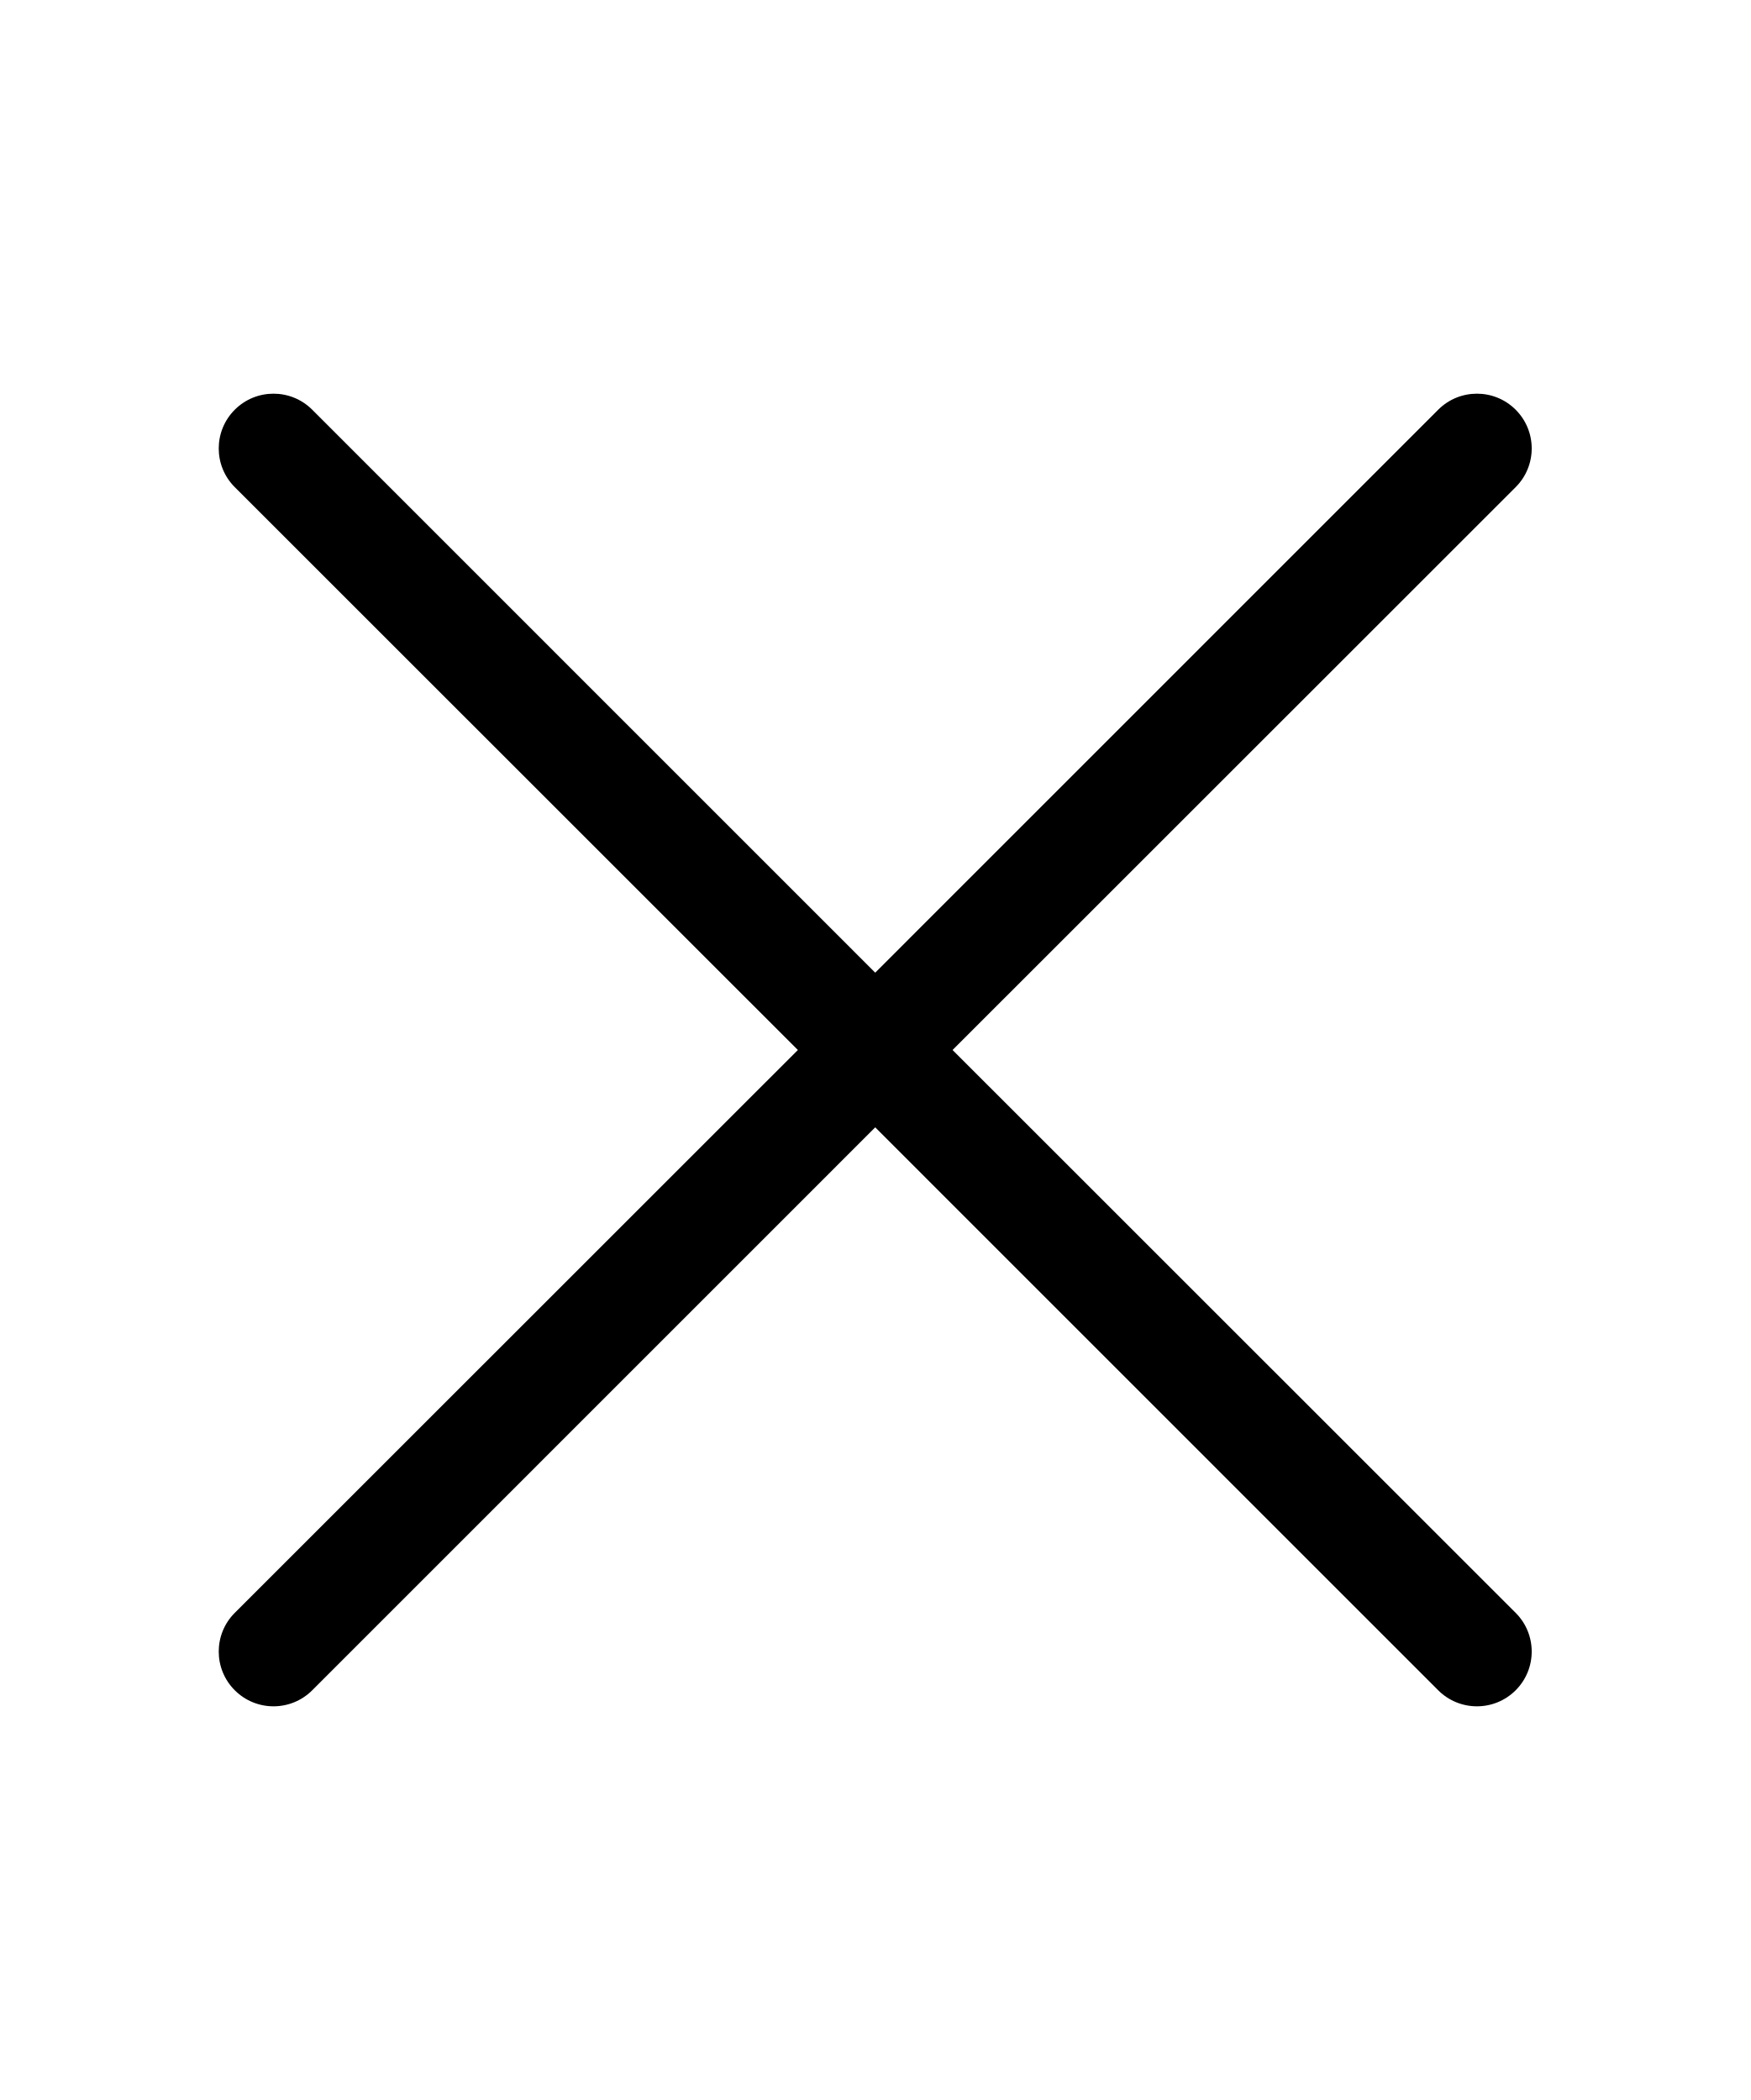
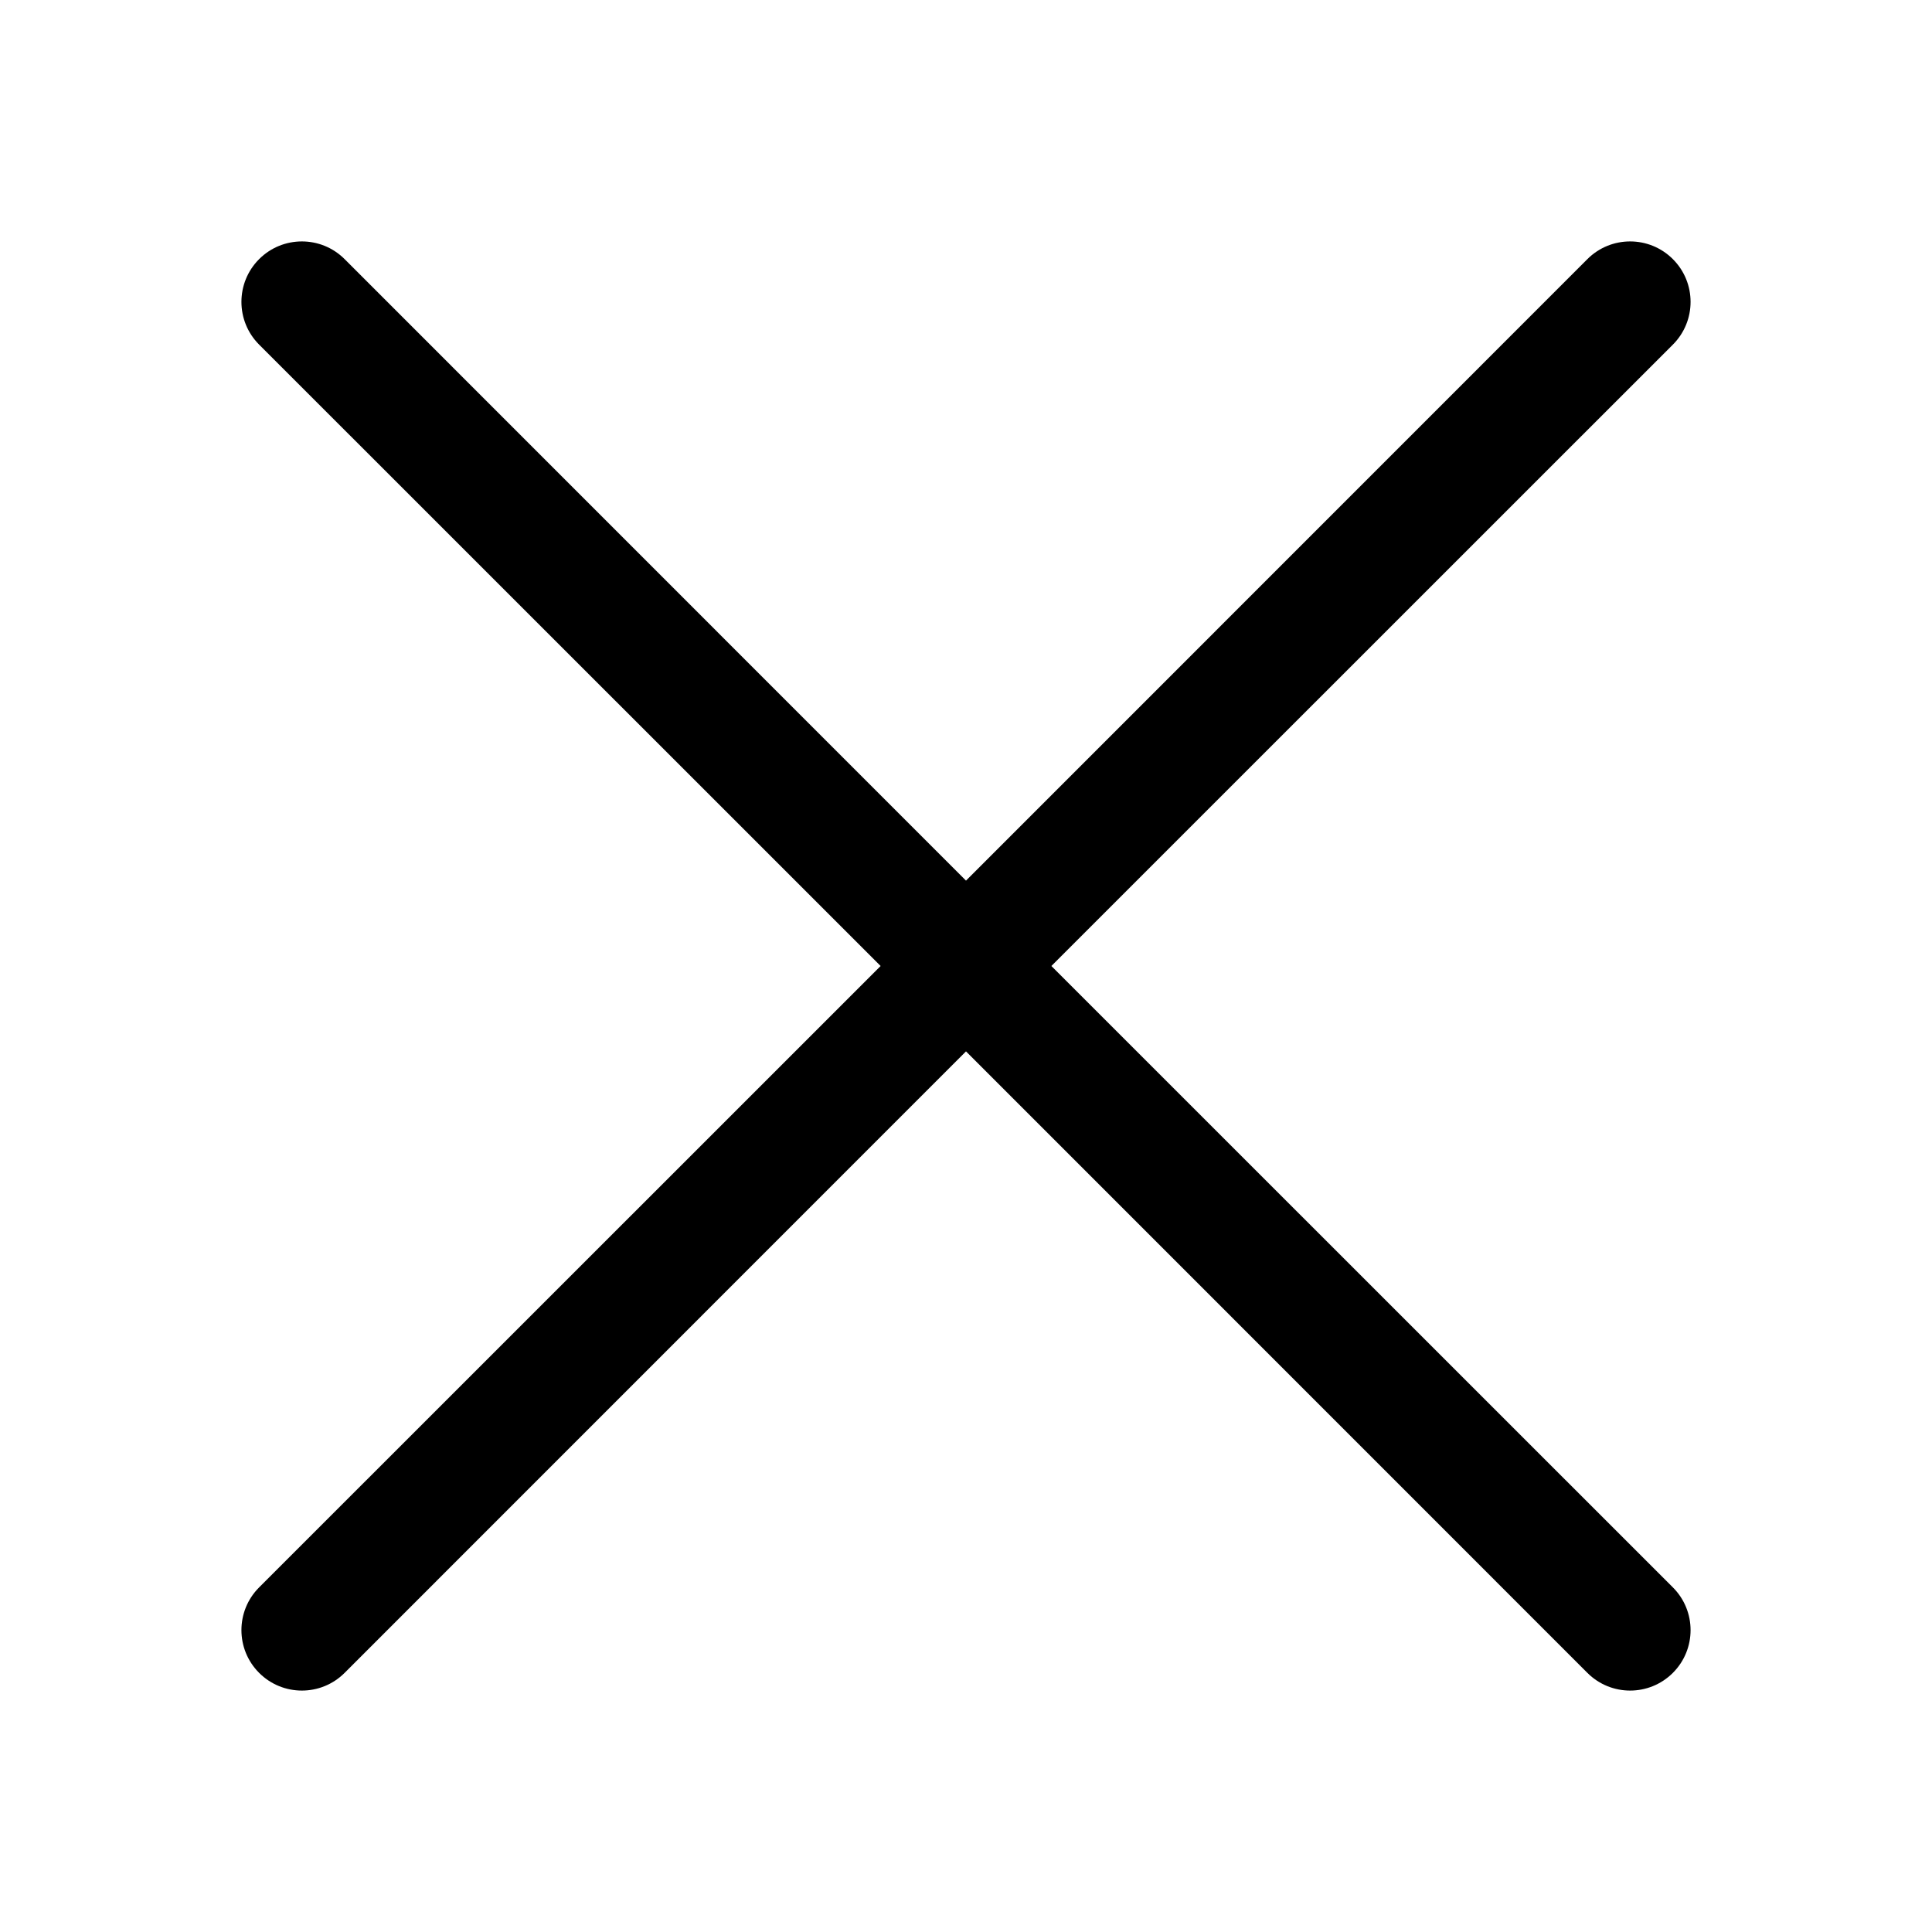
- <svg xmlns="http://www.w3.org/2000/svg" width="1em" height="1.2em" class="am-pswp__icon" fill="currentColor" viewBox="0 0 16 16">
+ <svg xmlns="http://www.w3.org/2000/svg" width="1em" height="1em" class="am-pswp__icon" fill="currentColor" viewBox="0 0 16 16">
  <path d="M2.146 2.854a.5.5 0 1 1 .708-.708L8 7.293l5.146-5.147a.5.5 0 0 1 .708.708L8.707 8l5.147 5.146a.5.5 0 0 1-.708.708L8 8.707l-5.146 5.147a.5.5 0 0 1-.708-.708L7.293 8 2.146 2.854Z" />
</svg>
